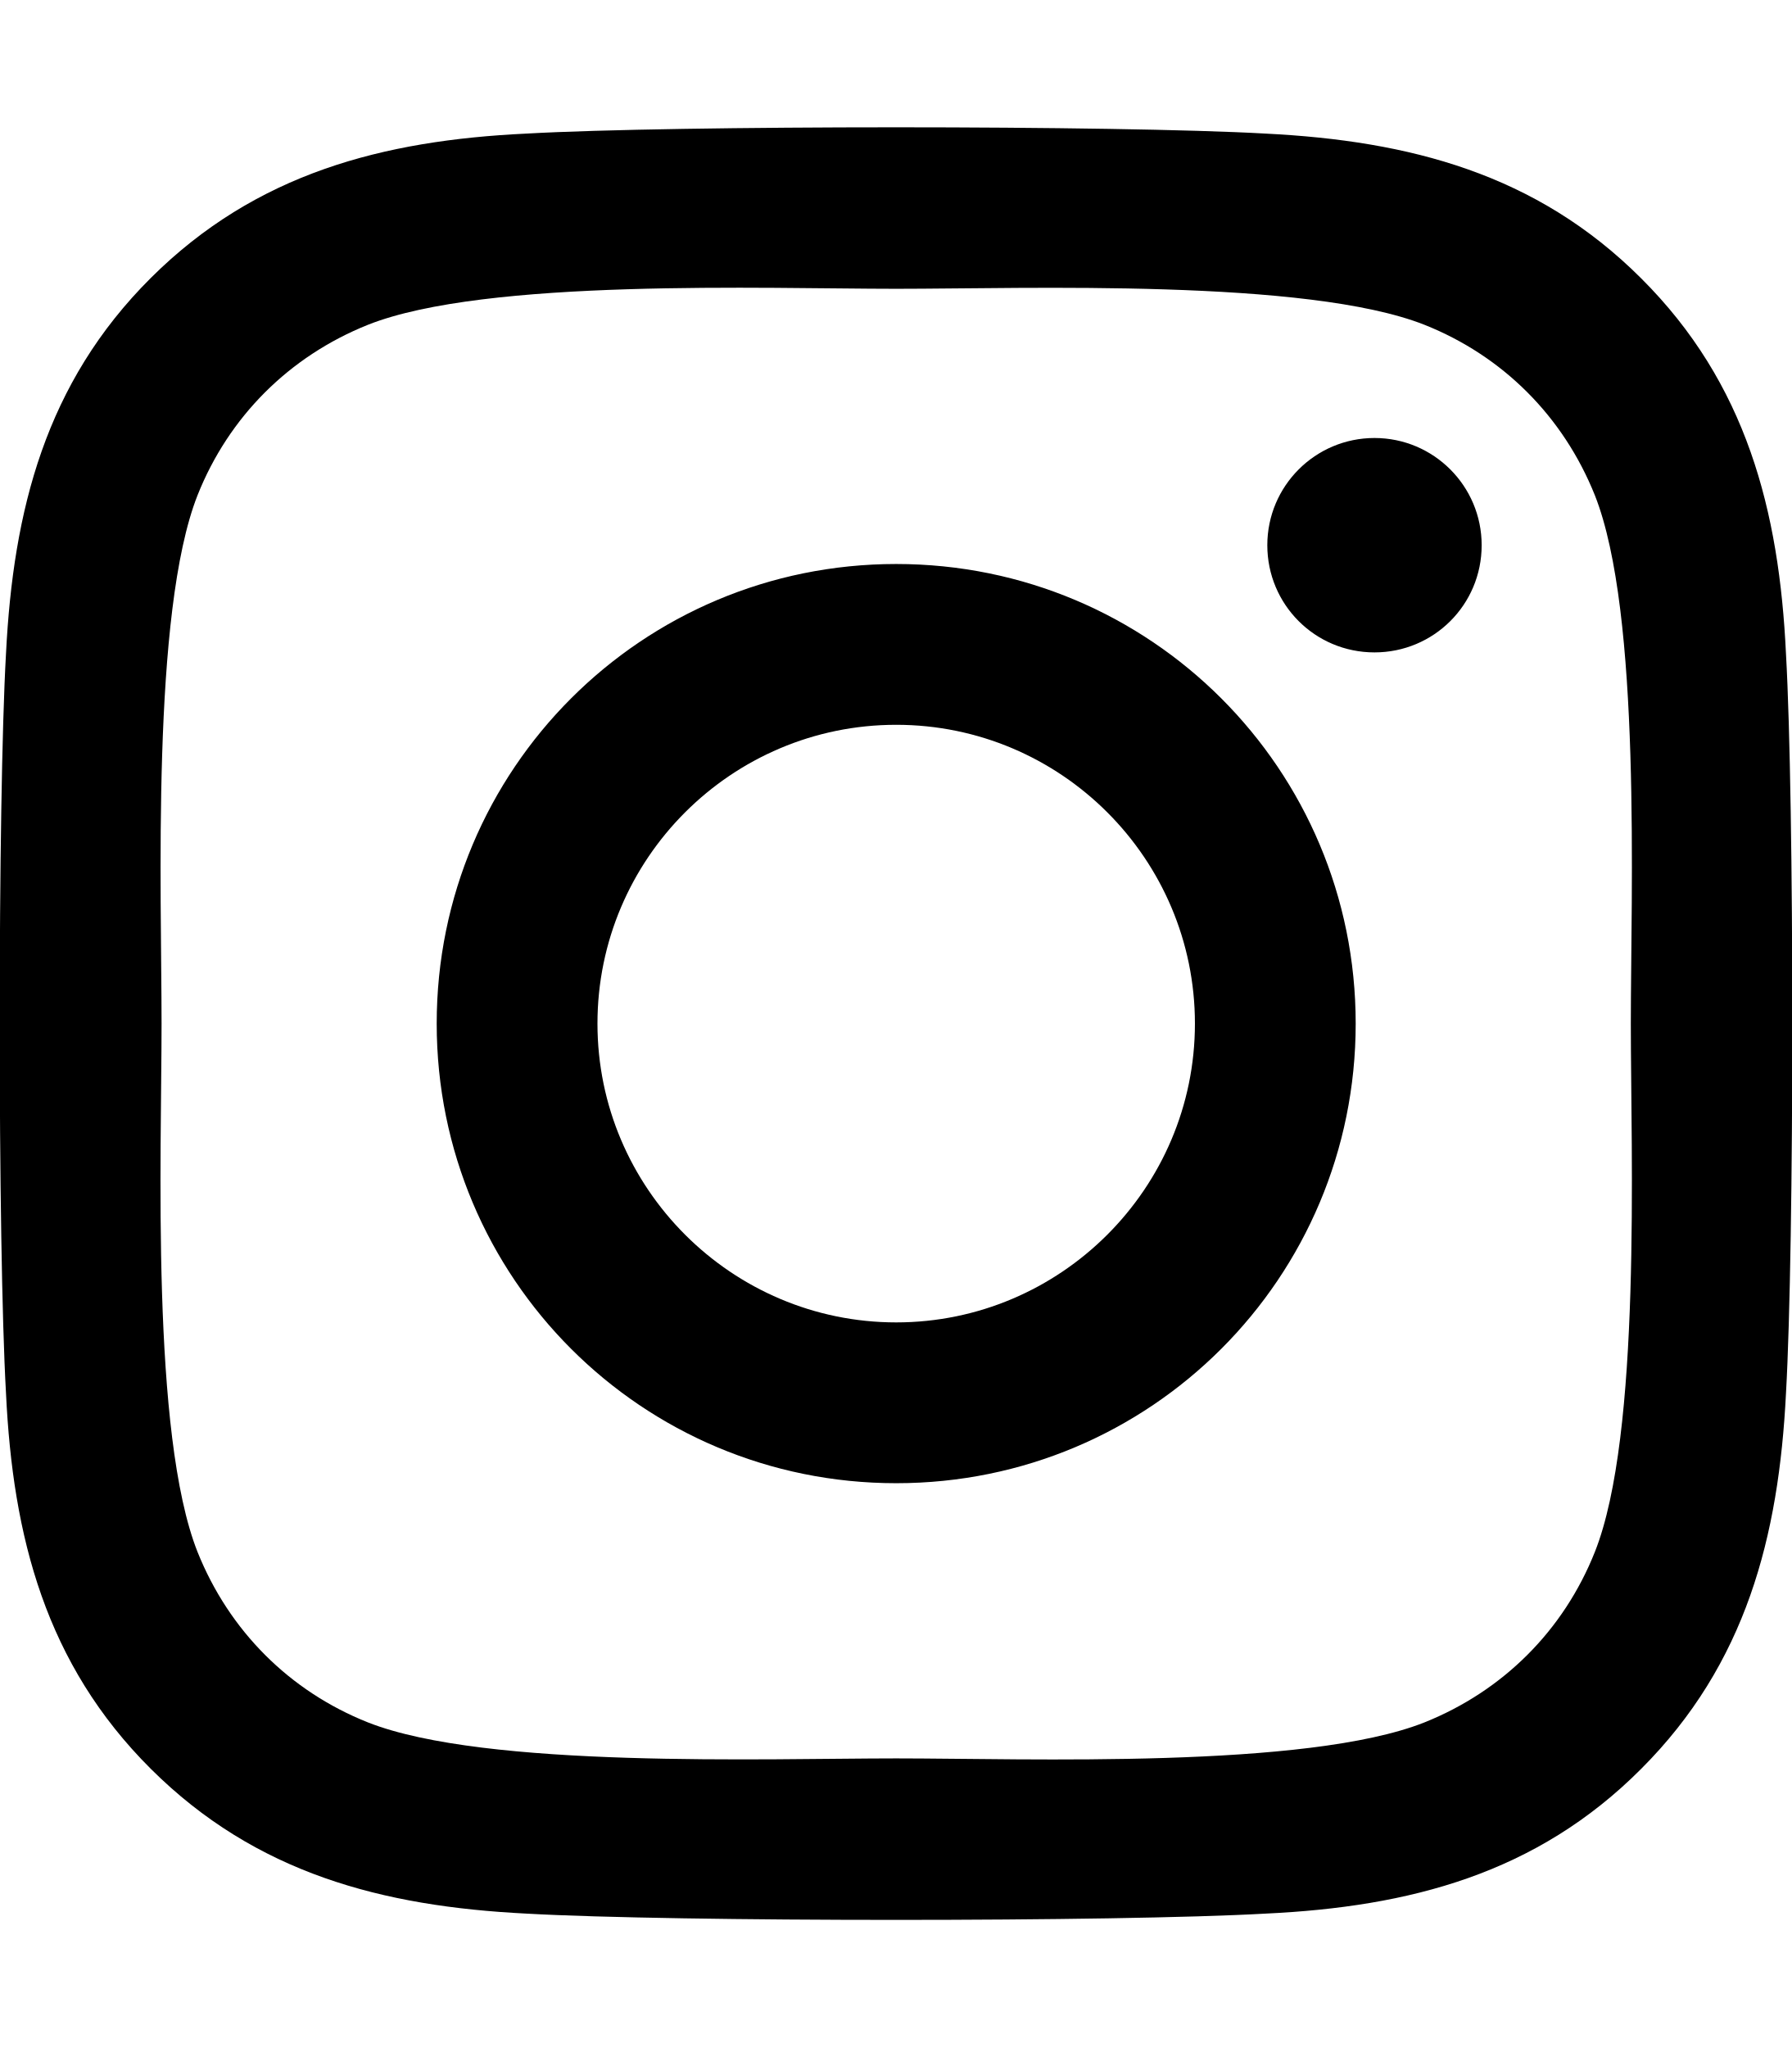
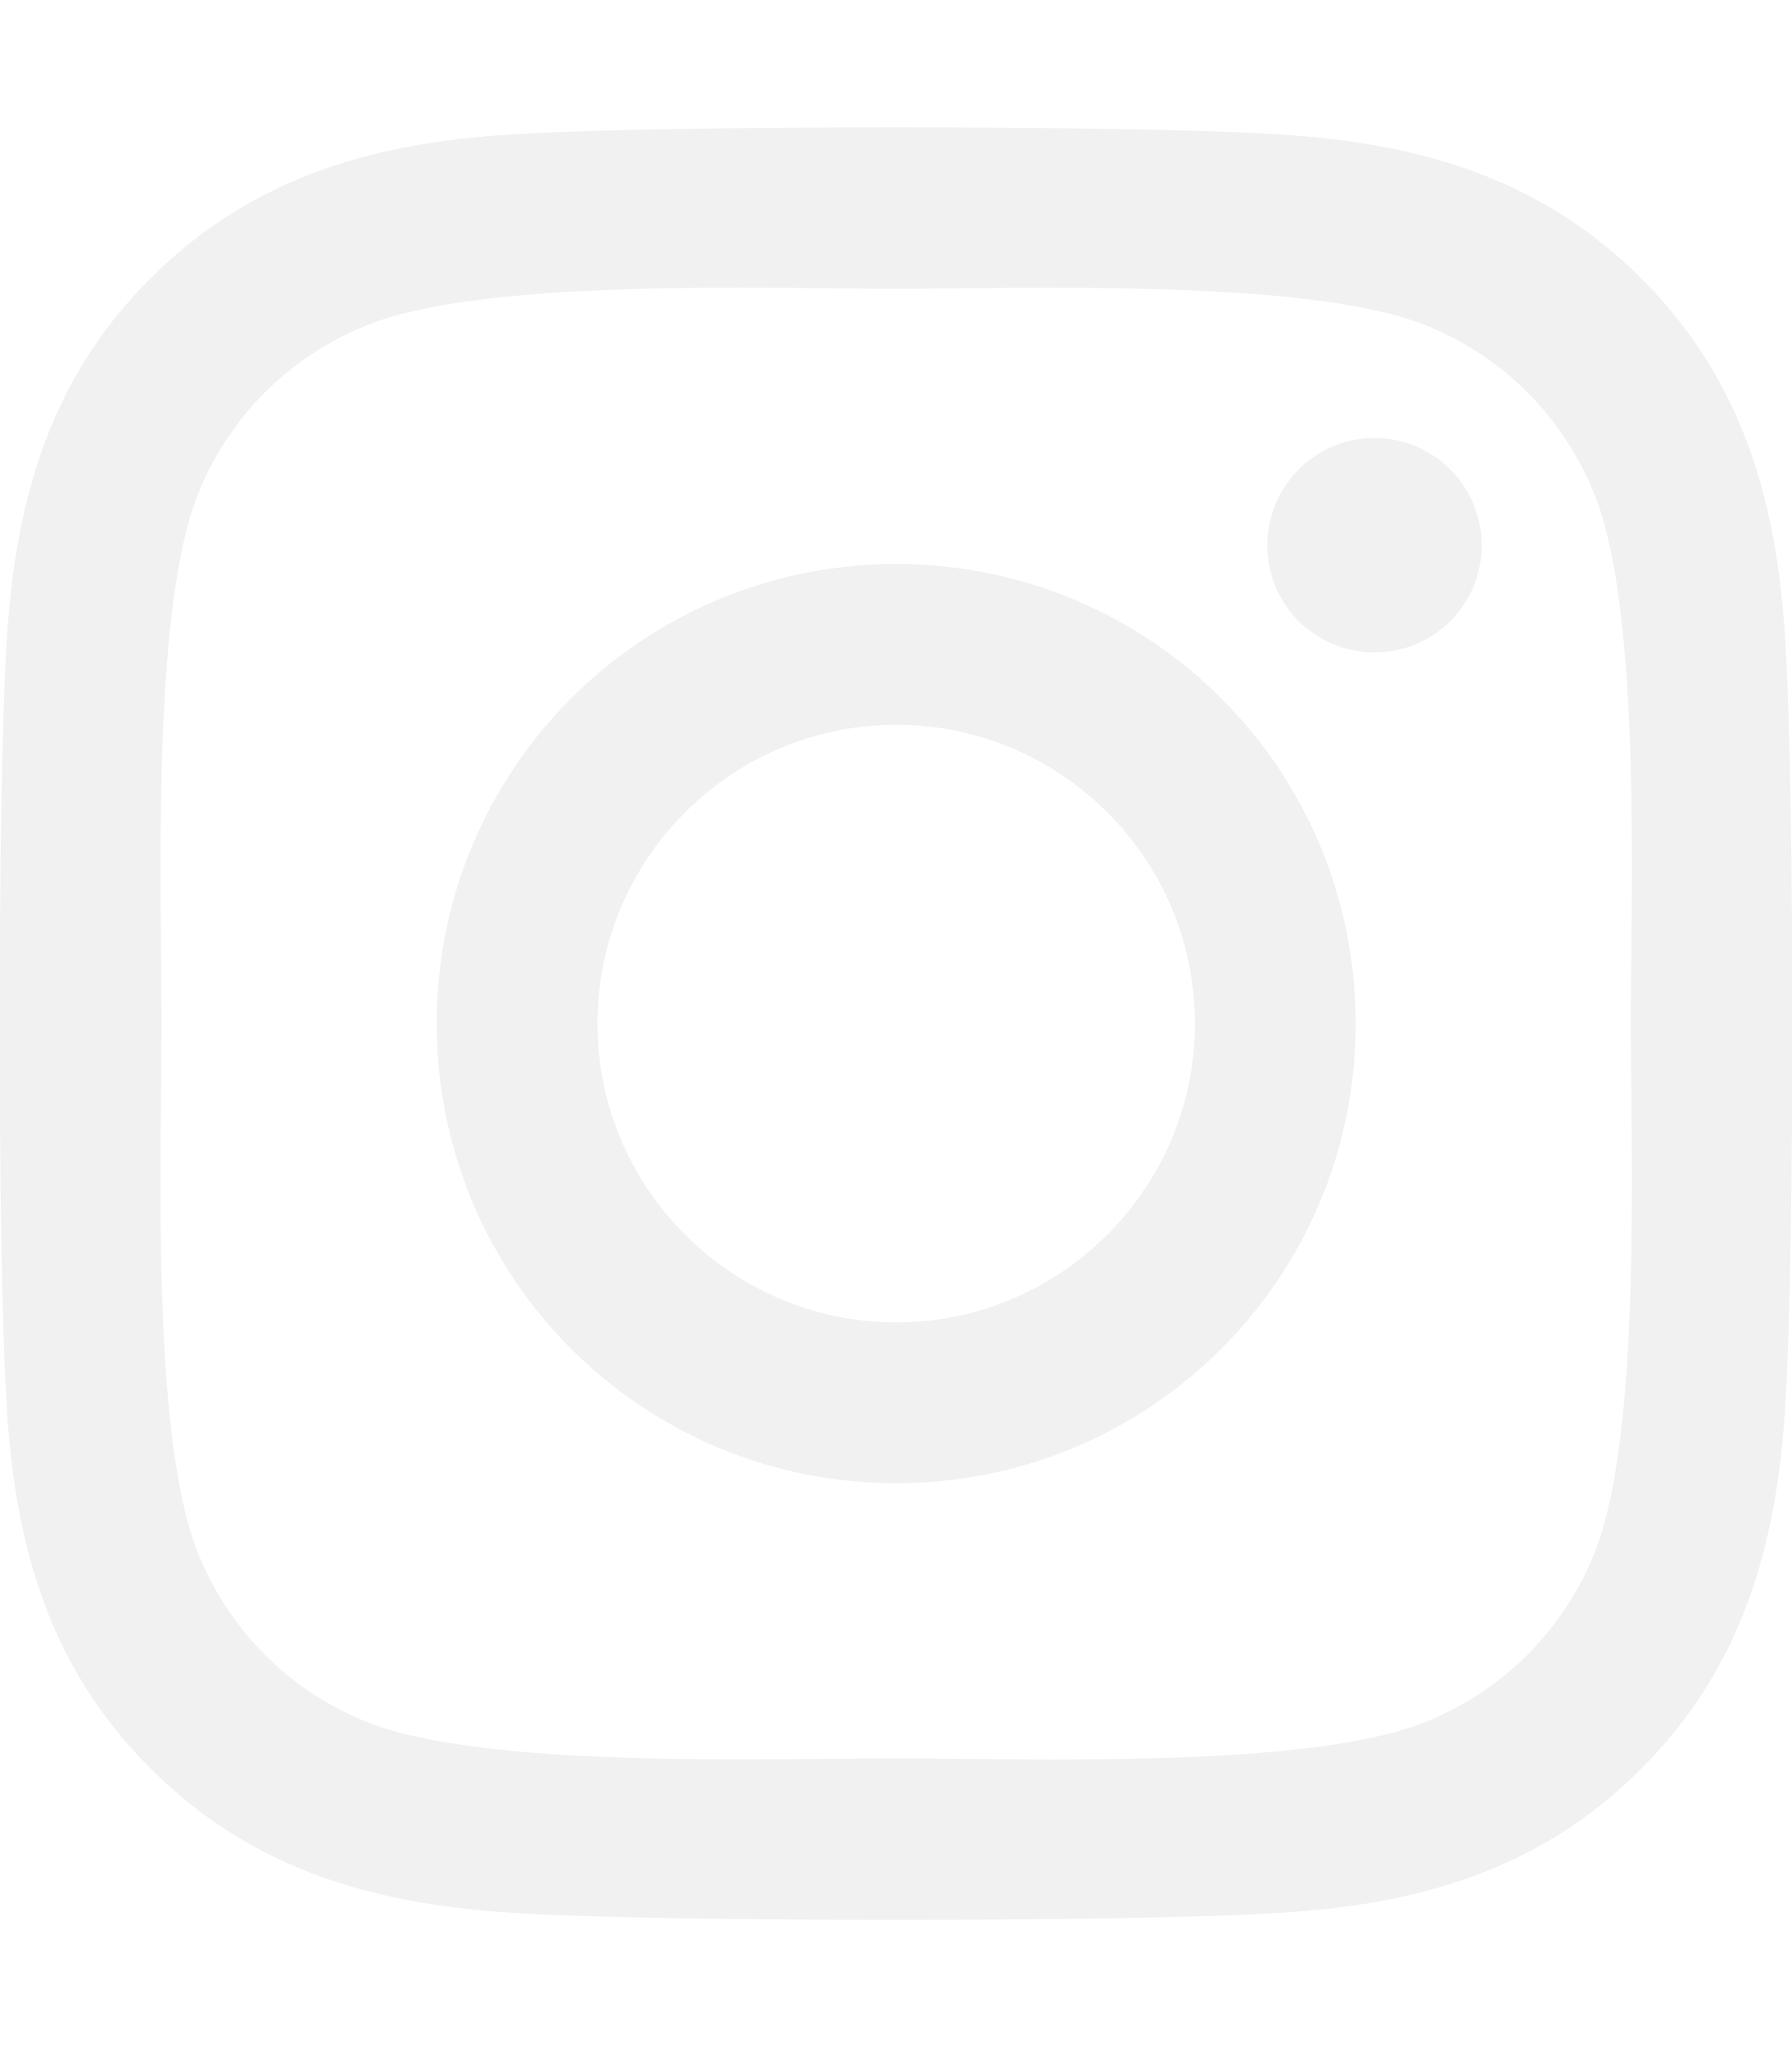
<svg xmlns="http://www.w3.org/2000/svg" viewBox="0 0 448 512">
-   <path d="M224.1 141c-63.6 0-114.9 51.3-114.9 114.9s51.3 114.9 114.9 114.9S339 319.5 339 255.9 287.7 141 224.1 141zm0 189.6c-41.1 0-74.7-33.5-74.7-74.7s33.5-74.7 74.7-74.7 74.7 33.5 74.7 74.7-33.6 74.7-74.7 74.7zm146.4-194.3c0 14.9-12 26.8-26.8 26.8-14.9 0-26.8-12-26.8-26.8s12-26.8 26.8-26.8 26.8 12 26.8 26.8zm76.1 27.2c-1.7-35.9-9.9-67.7-36.2-93.9-26.2-26.2-58-34.4-93.9-36.2-37-2.1-147.9-2.1-184.9 0-35.8 1.7-67.6 9.9-93.9 36.1s-34.4 58-36.2 93.9c-2.1 37-2.1 147.9 0 184.9 1.7 35.9 9.9 67.7 36.2 93.9s58 34.4 93.9 36.2c37 2.1 147.9 2.1 184.9 0 35.9-1.7 67.7-9.9 93.9-36.2 26.2-26.2 34.4-58 36.2-93.9 2.1-37 2.1-147.8 0-184.8zM398.8 388c-7.8 19.6-22.9 34.7-42.6 42.6-29.5 11.7-99.5 9-132.1 9s-102.7 2.6-132.1-9c-19.6-7.8-34.7-22.9-42.6-42.6-11.7-29.5-9-99.5-9-132.1s-2.6-102.7 9-132.1c7.8-19.6 22.9-34.7 42.6-42.6 29.5-11.7 99.5-9 132.1-9s102.7-2.6 132.1 9c19.6 7.8 34.7 22.9 42.6 42.6 11.7 29.5 9 99.5 9 132.1s2.7 102.7-9 132.1z" />
+   <path fill="#f1f1f1" d="M224.1 141c-63.6 0-114.9 51.3-114.9 114.9s51.3 114.9 114.9 114.9S339 319.5 339 255.9 287.7 141 224.1 141zm0 189.6c-41.1 0-74.7-33.5-74.7-74.7s33.5-74.7 74.7-74.7 74.7 33.5 74.7 74.7-33.6 74.7-74.7 74.7zm146.4-194.3c0 14.9-12 26.8-26.8 26.8-14.9 0-26.8-12-26.8-26.8s12-26.8 26.8-26.8 26.8 12 26.8 26.8zm76.1 27.2c-1.7-35.9-9.9-67.7-36.2-93.9-26.2-26.2-58-34.4-93.9-36.2-37-2.1-147.9-2.1-184.9 0-35.8 1.7-67.6 9.9-93.9 36.1s-34.4 58-36.2 93.9c-2.1 37-2.1 147.9 0 184.9 1.7 35.9 9.9 67.7 36.2 93.9s58 34.4 93.9 36.2c37 2.1 147.9 2.1 184.9 0 35.9-1.7 67.7-9.9 93.9-36.2 26.2-26.2 34.4-58 36.2-93.9 2.1-37 2.1-147.8 0-184.8zM398.8 388c-7.8 19.6-22.9 34.7-42.6 42.6-29.5 11.7-99.5 9-132.1 9s-102.7 2.6-132.1-9c-19.6-7.8-34.7-22.9-42.6-42.6-11.7-29.5-9-99.5-9-132.1s-2.6-102.7 9-132.1c7.8-19.6 22.9-34.7 42.6-42.6 29.5-11.7 99.5-9 132.1-9s102.7-2.6 132.1 9c19.6 7.8 34.7 22.9 42.6 42.6 11.7 29.5 9 99.5 9 132.1s2.7 102.7-9 132.1z" />
</svg>
